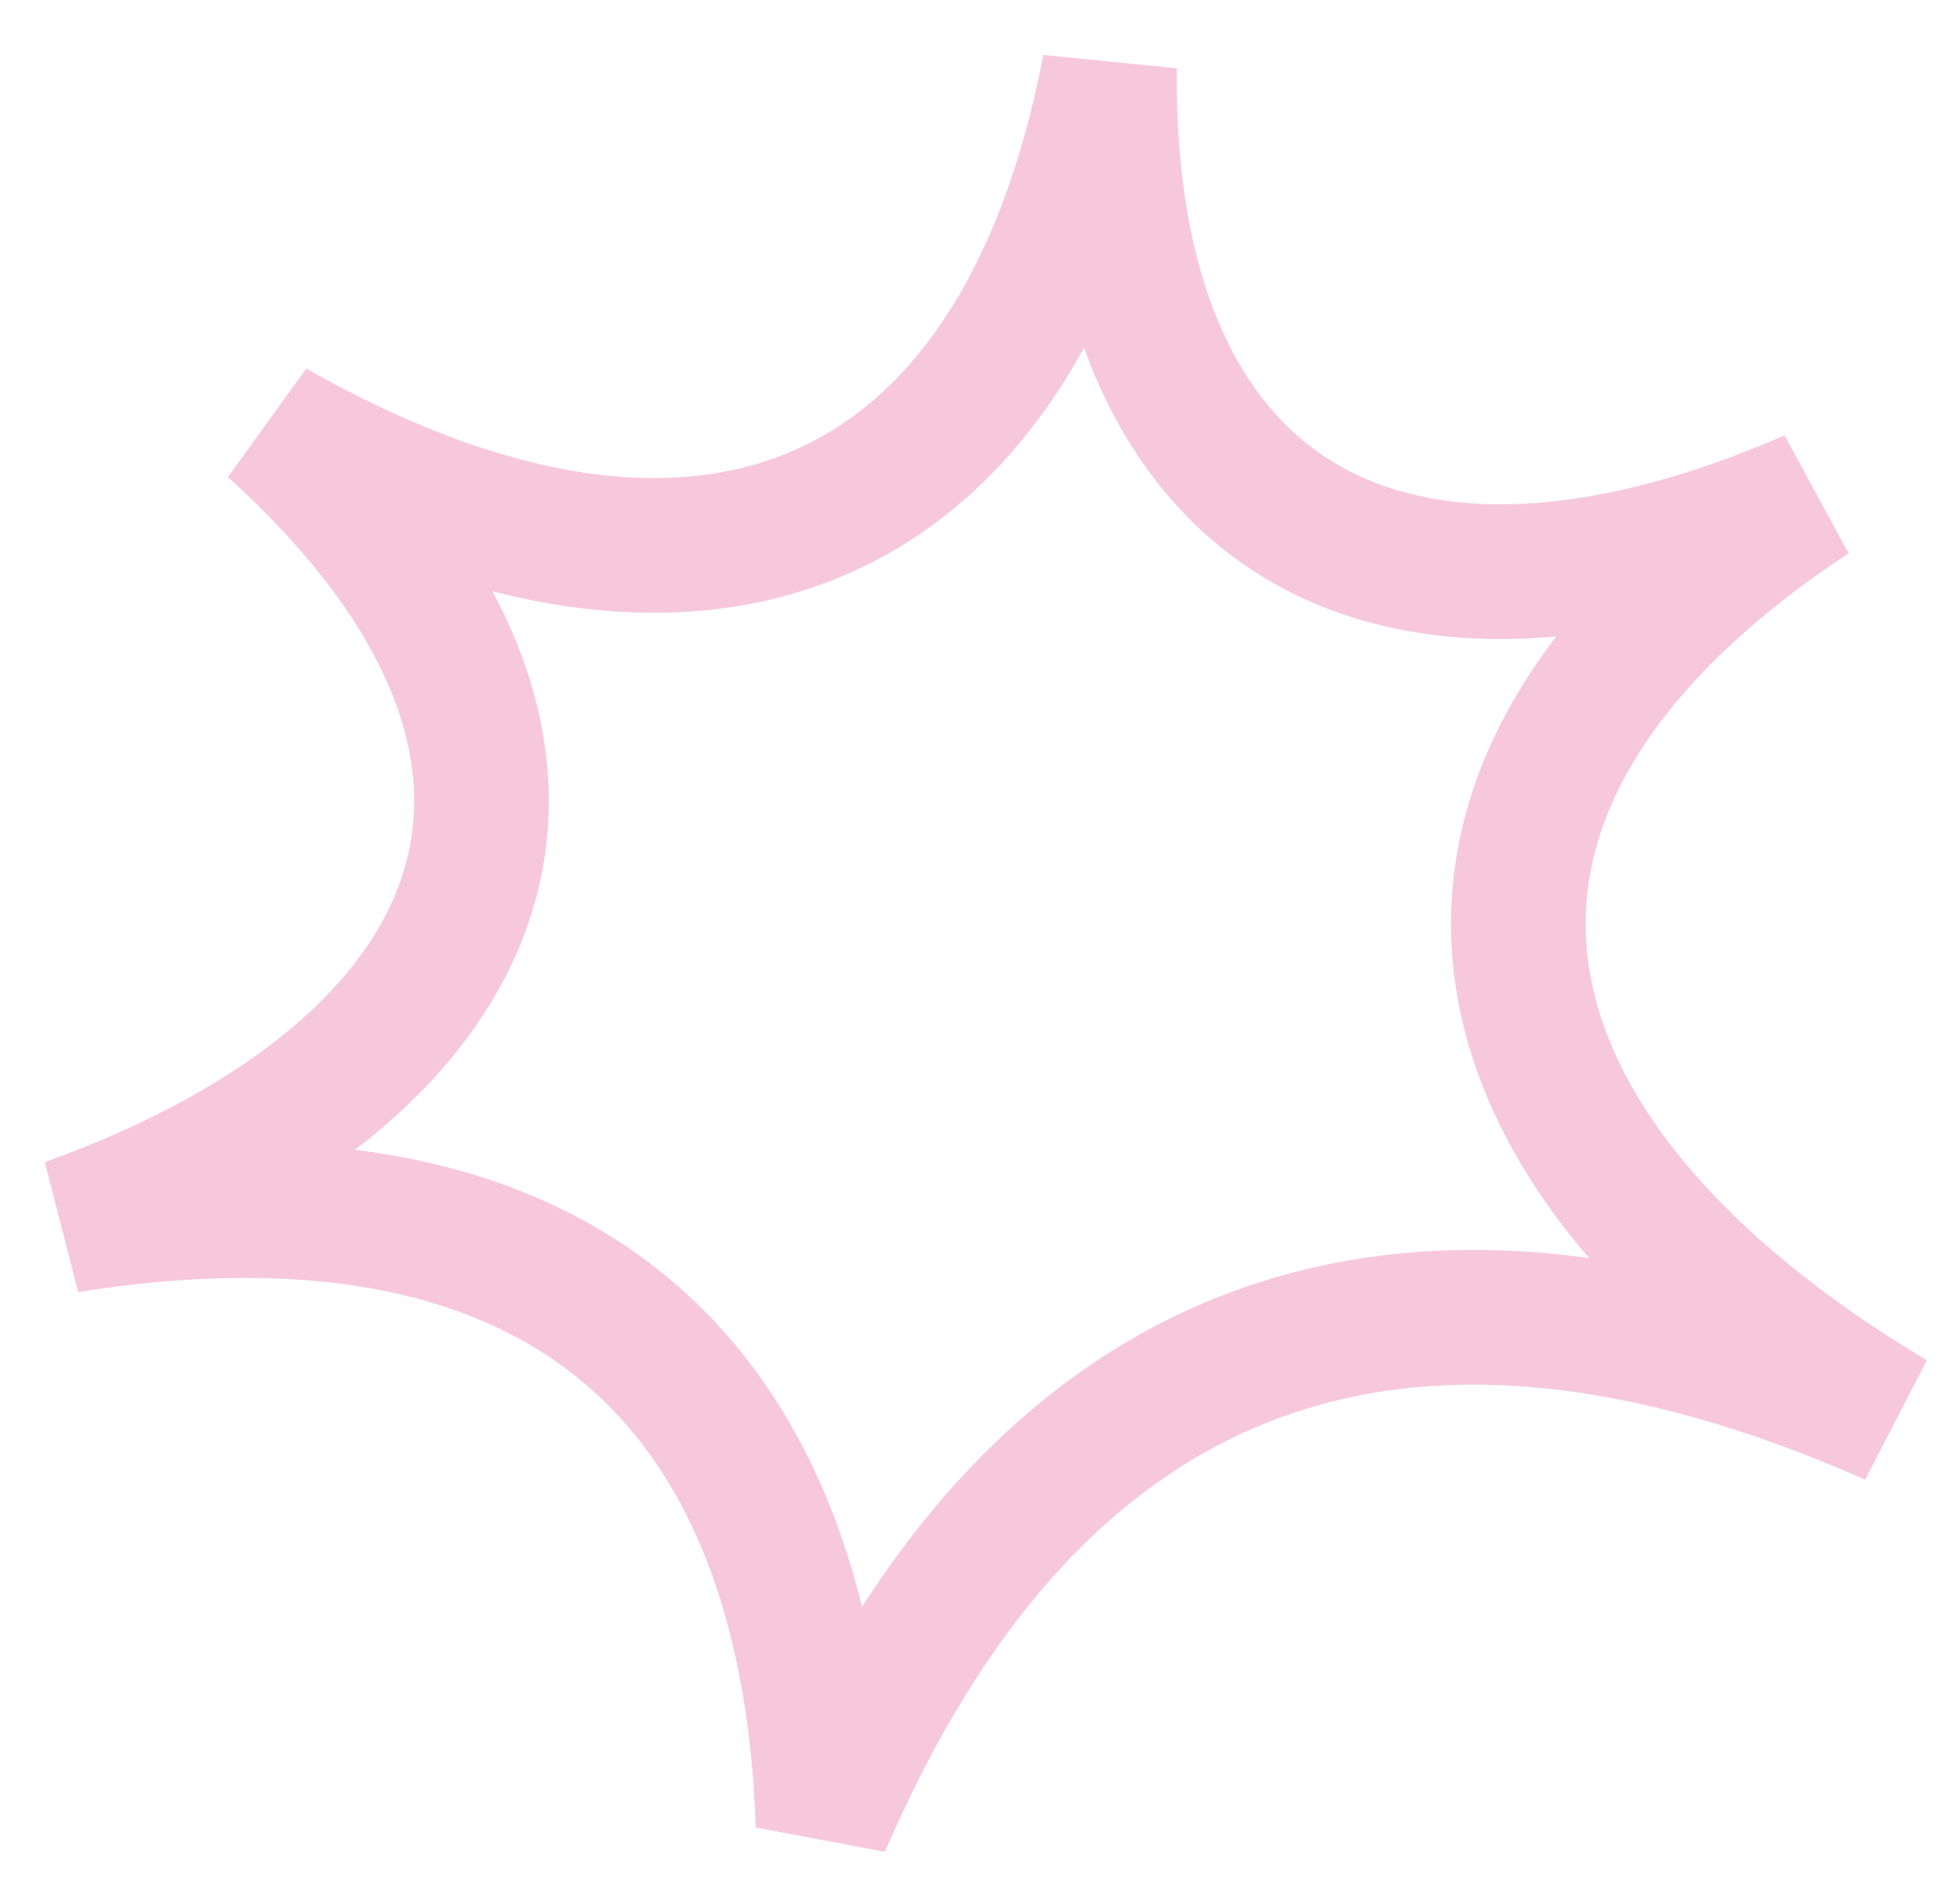
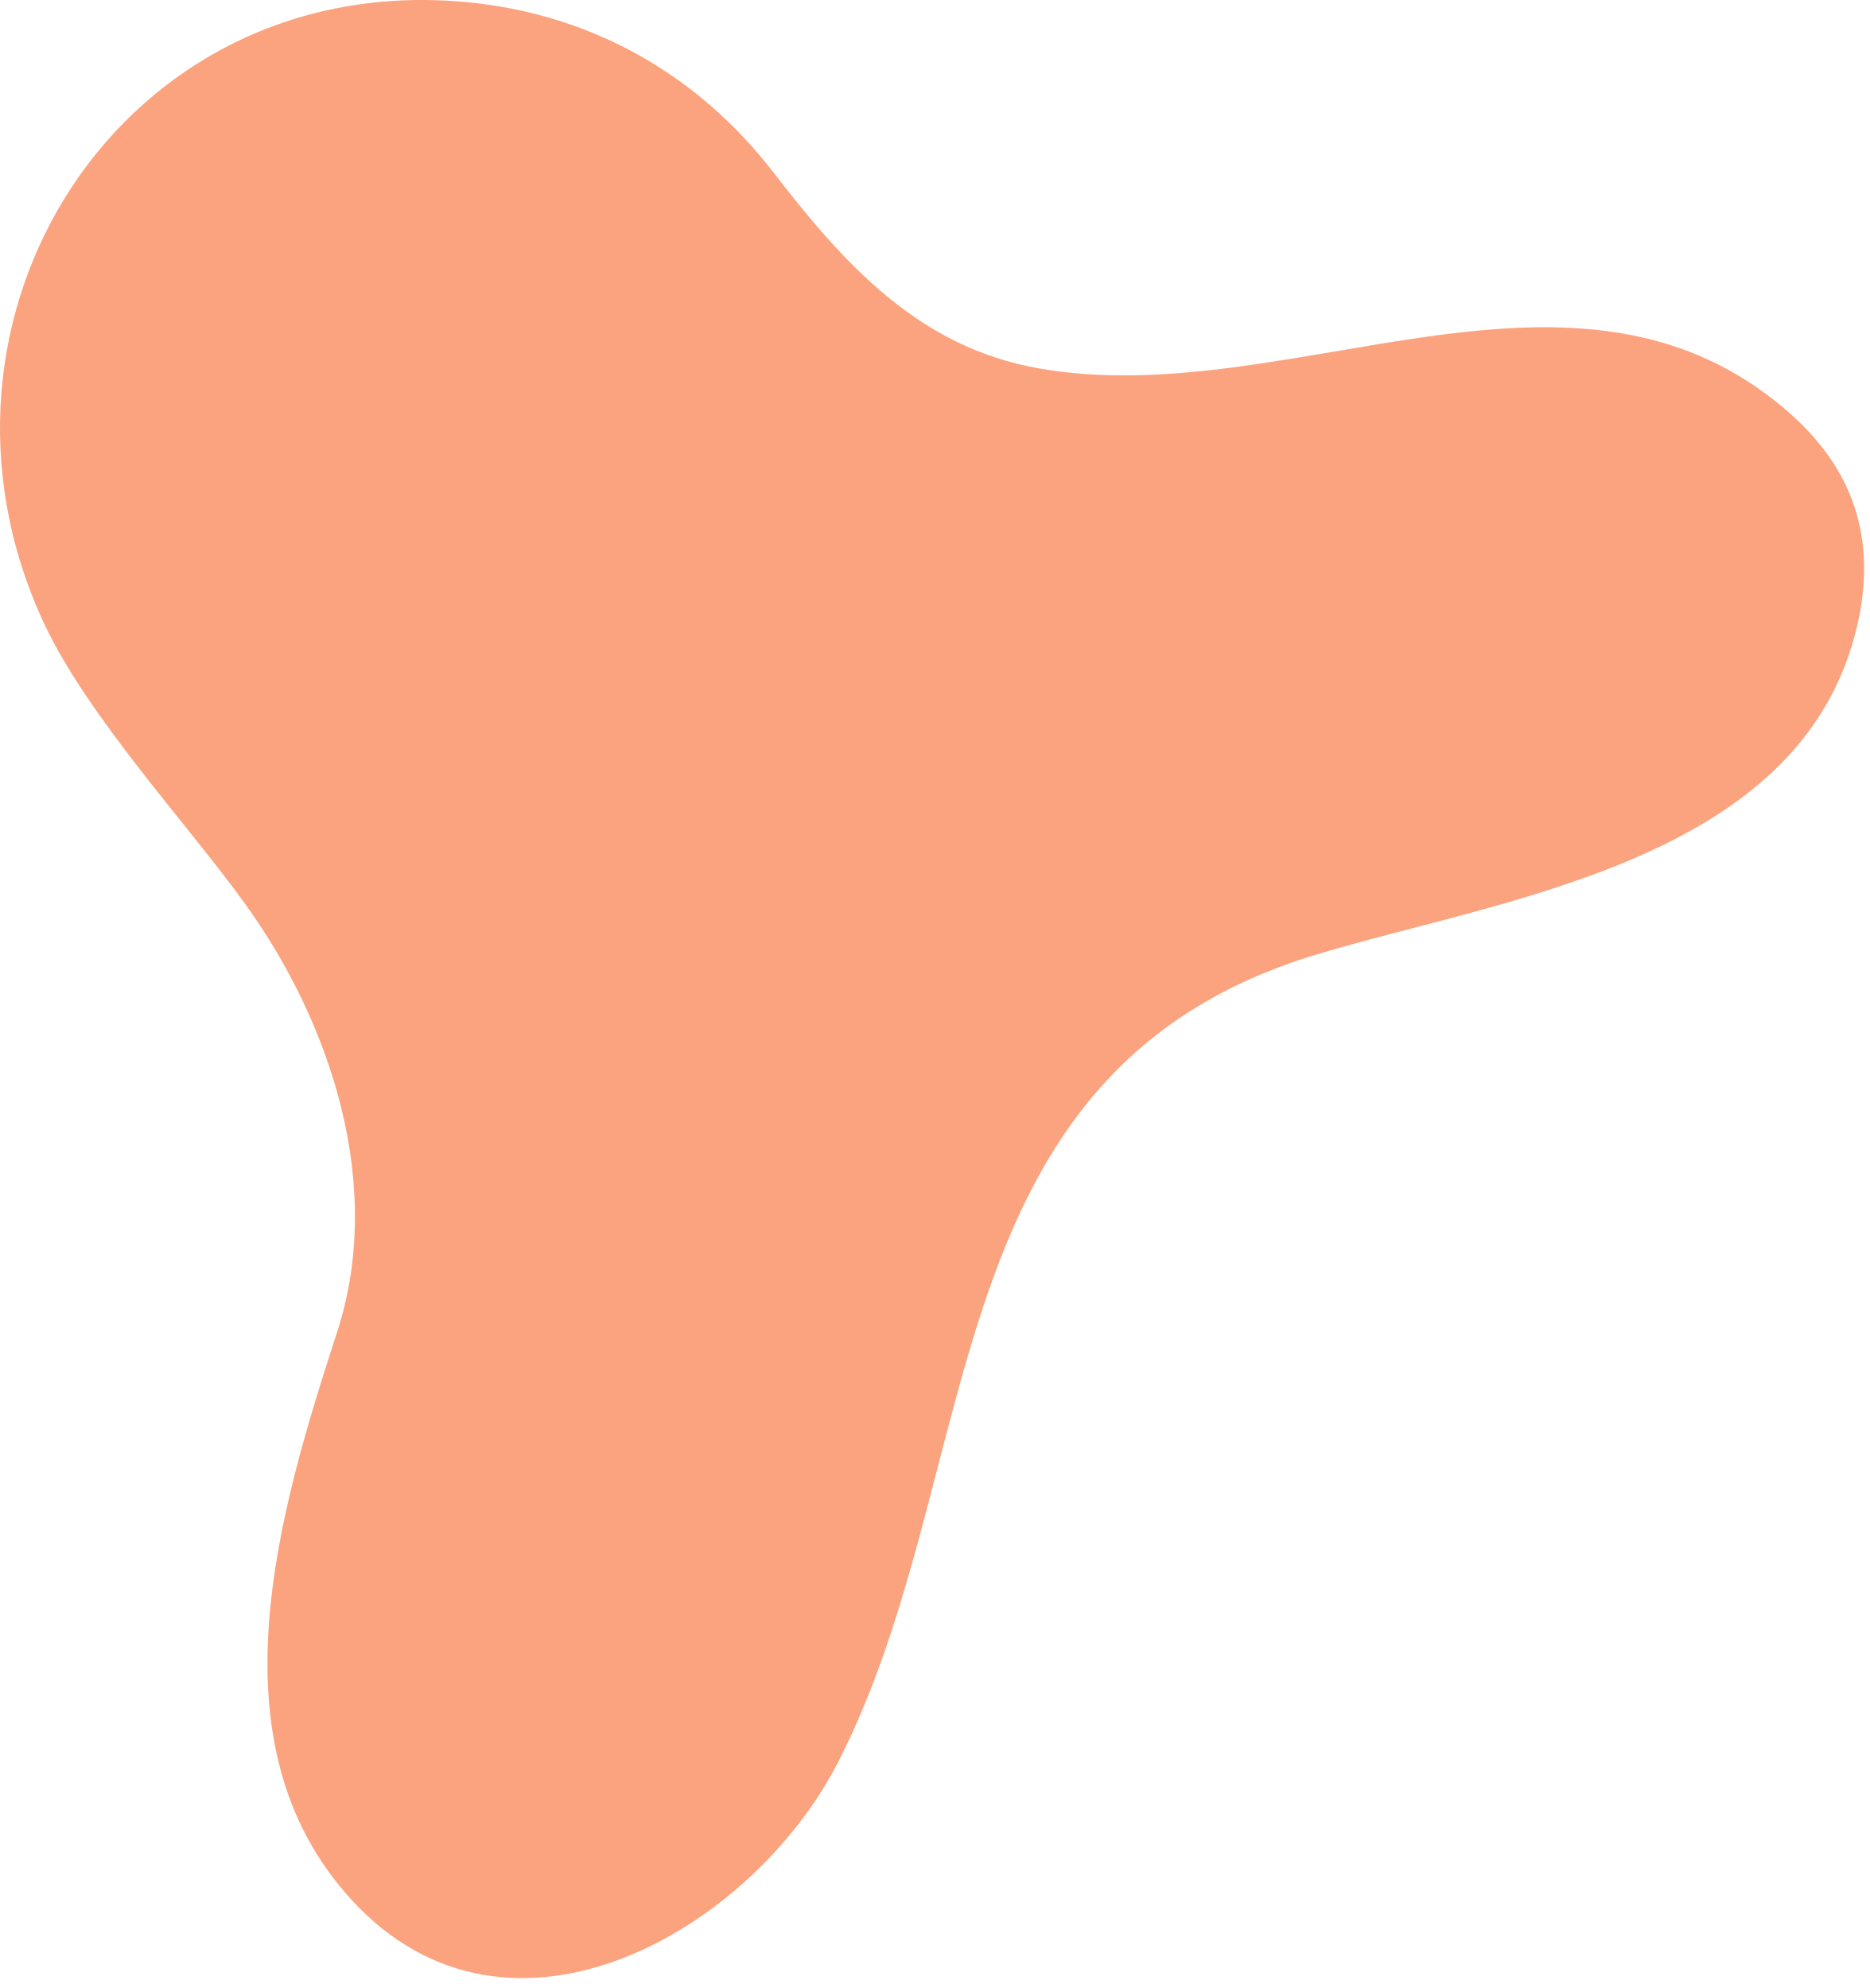
- <svg xmlns="http://www.w3.org/2000/svg" width="29" height="28" viewBox="0 0 29 28" fill="none">
-   <path d="M26.803 7.353C20.638 10.046 16.348 7.767 16.415 1C15.069 8.022 10.249 9.847 4.04 6.318C9.341 11.114 7.472 15.798 1 18.129C7.933 17.023 11.944 20.064 12.178 27C15.294 19.748 20.712 17.757 28 20.977C21.551 17.137 20.211 11.706 26.803 7.353Z" stroke="#F7C8DC" stroke-width="1.993" />
+ <svg xmlns="http://www.w3.org/2000/svg" width="126" height="134" viewBox="0 0 126 134" fill="none">
+   <path d="M70.007 24.831C87.022 27.83 106.304 15.013 120.75 27.985C125.15 31.929 126.567 36.856 125.002 42.767C120.972 58.093 101.294 60.547 88.737 64.33C62.578 72.211 66.582 99.028 56.476 118.777C50.684 130.114 34.349 139.625 23.731 128.101C13.992 117.547 18.846 101.745 22.723 89.765C25.913 79.931 22.338 68.995 16.511 60.916C12.712 55.631 5.859 48.257 2.936 41.953C-6.602 21.38 8.206 -1.999 31.36 0.136C39.751 0.909 46.949 4.938 52.09 11.583C56.889 17.8 61.891 23.402 70.007 24.831Z" fill="#FBA37E" />
</svg>
